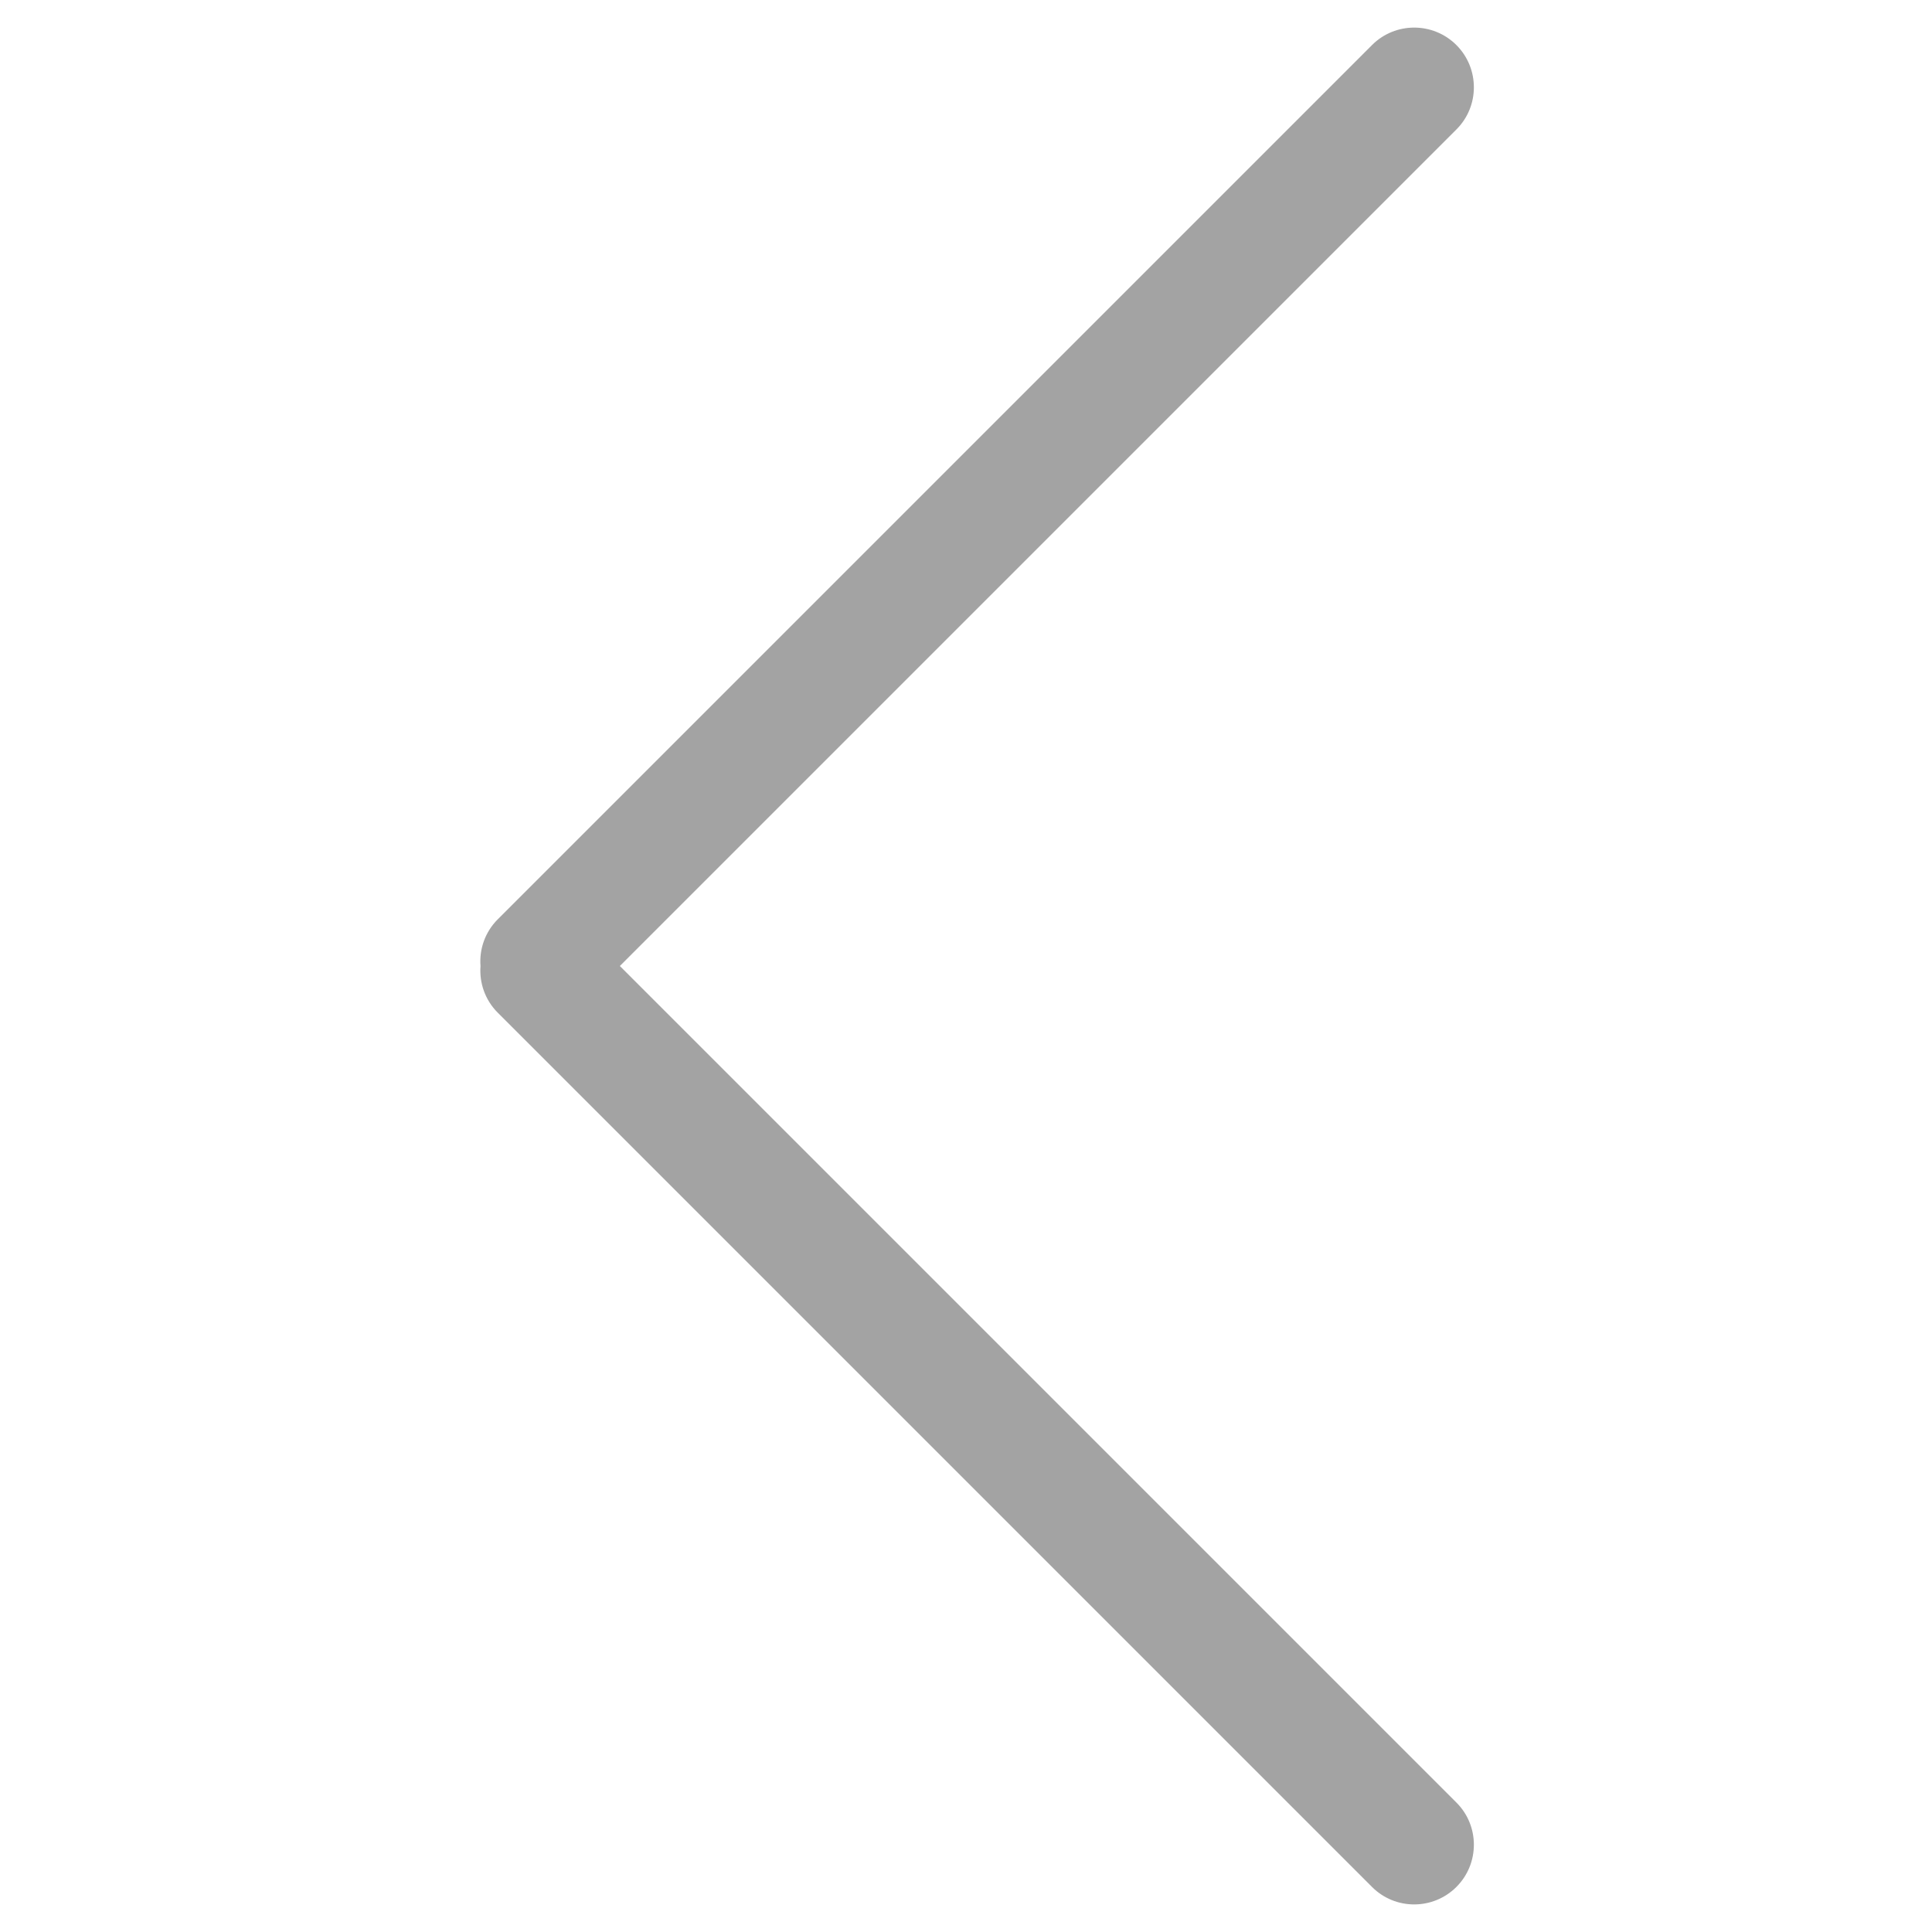
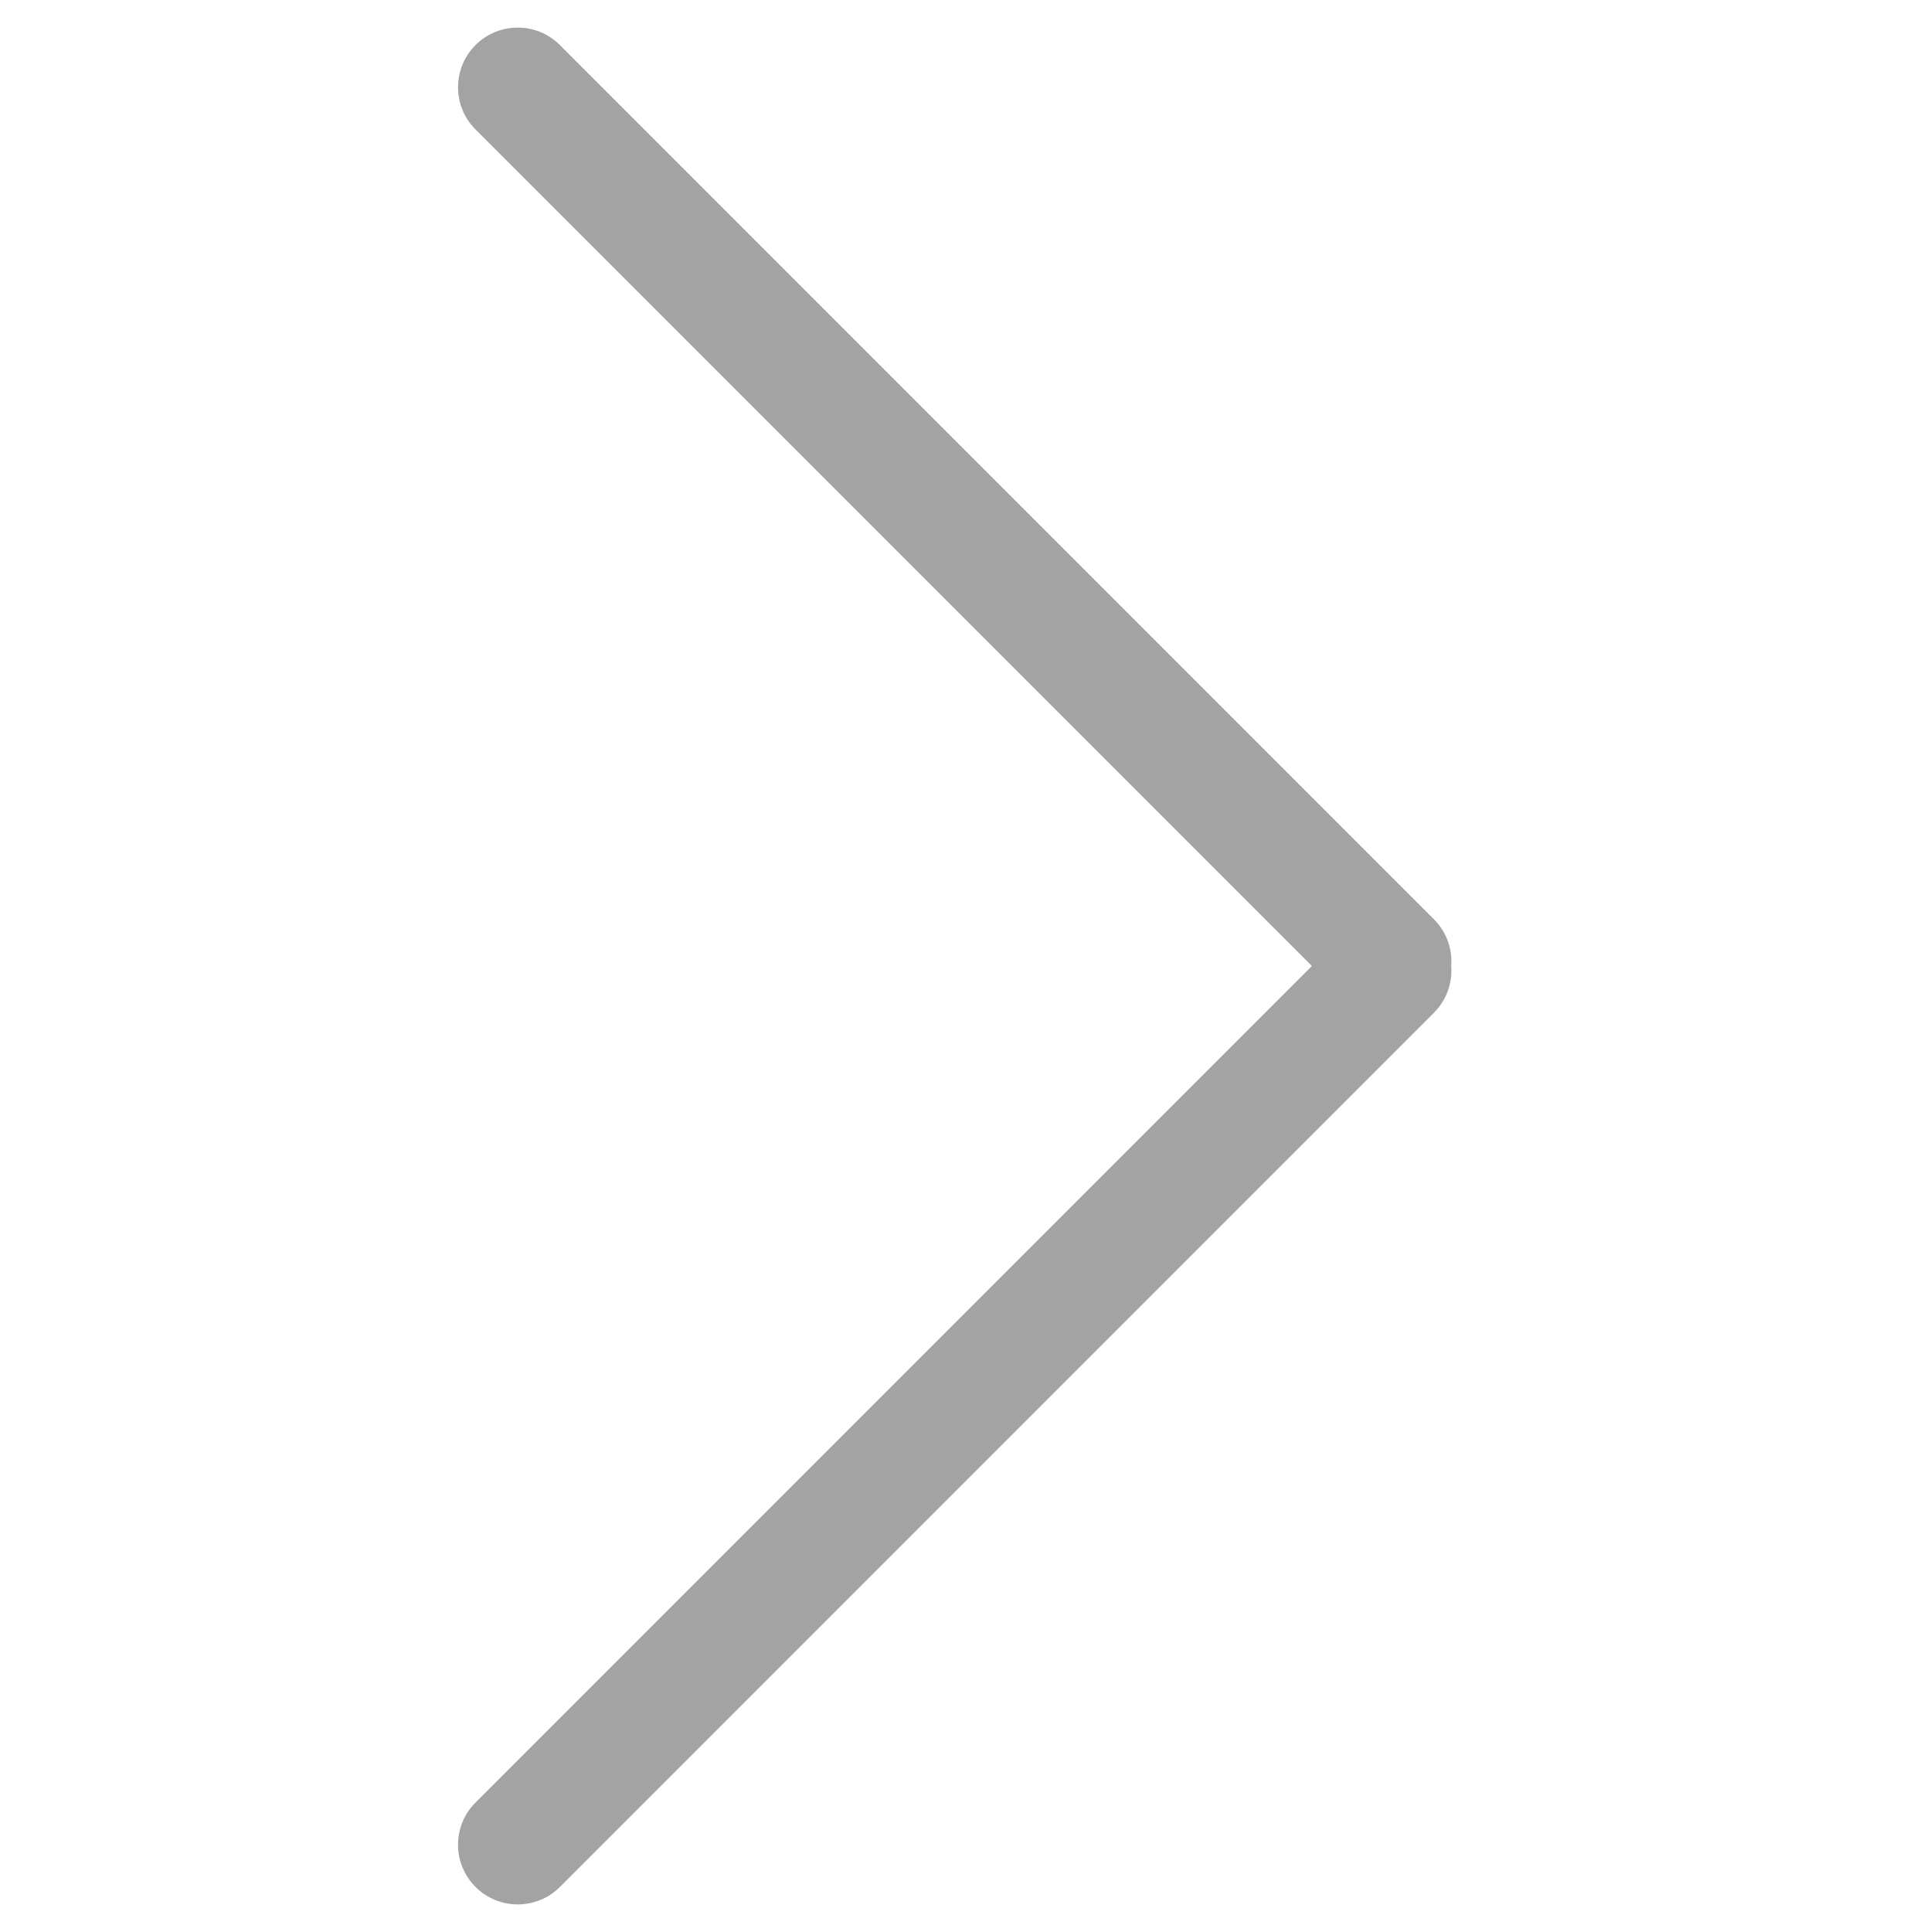
- <svg xmlns="http://www.w3.org/2000/svg" width="87px" height="87px" viewBox="0 0 87 87" version="1.1">
+ <svg xmlns="http://www.w3.org/2000/svg" width="86px" height="87px" viewBox="0 0 86 87" version="1.1">
  <defs />
  <g id="Page-1" stroke="none" stroke-width="1" fill="none" fill-rule="evenodd">
-     <path d="M44.003,65.862 C43.249,65.921 42.475,65.663 41.899,65.087 L2.526,25.714 C1.482,24.67 1.48,22.967 2.529,21.917 C3.577,20.87 5.279,20.866 6.326,21.913 L44,59.587 L81.674,21.913 C82.718,20.869 84.421,20.867 85.471,21.917 C86.518,22.964 86.522,24.666 85.474,25.714 L46.101,65.087 C45.528,65.66 44.756,65.919 44.003,65.862 Z" id="Rectangle-236" opacity="0.362" fill="#000000" transform="translate(44, 43.5) rotate(-270) translate(-44, -43.5) " />
+     <path d="M43.003,65.862 C42.249,65.921 41.475,65.663 40.899,65.087 L1.526,25.714 C0.482,24.67 0.48,22.967 1.529,21.917 C2.577,20.87 4.279,20.866 5.326,21.913 L43,59.587 L80.674,21.913 C81.718,20.869 83.421,20.867 84.471,21.917 C85.518,22.964 85.522,24.666 84.474,25.714 L45.101,65.087 C44.528,65.66 43.756,65.919 43.003,65.862 Z" id="Rectangle-237" opacity="0.362" fill="#000000" transform="translate(43, 43.5) rotate(-90) translate(-43, -43.5) " />
  </g>
</svg>
